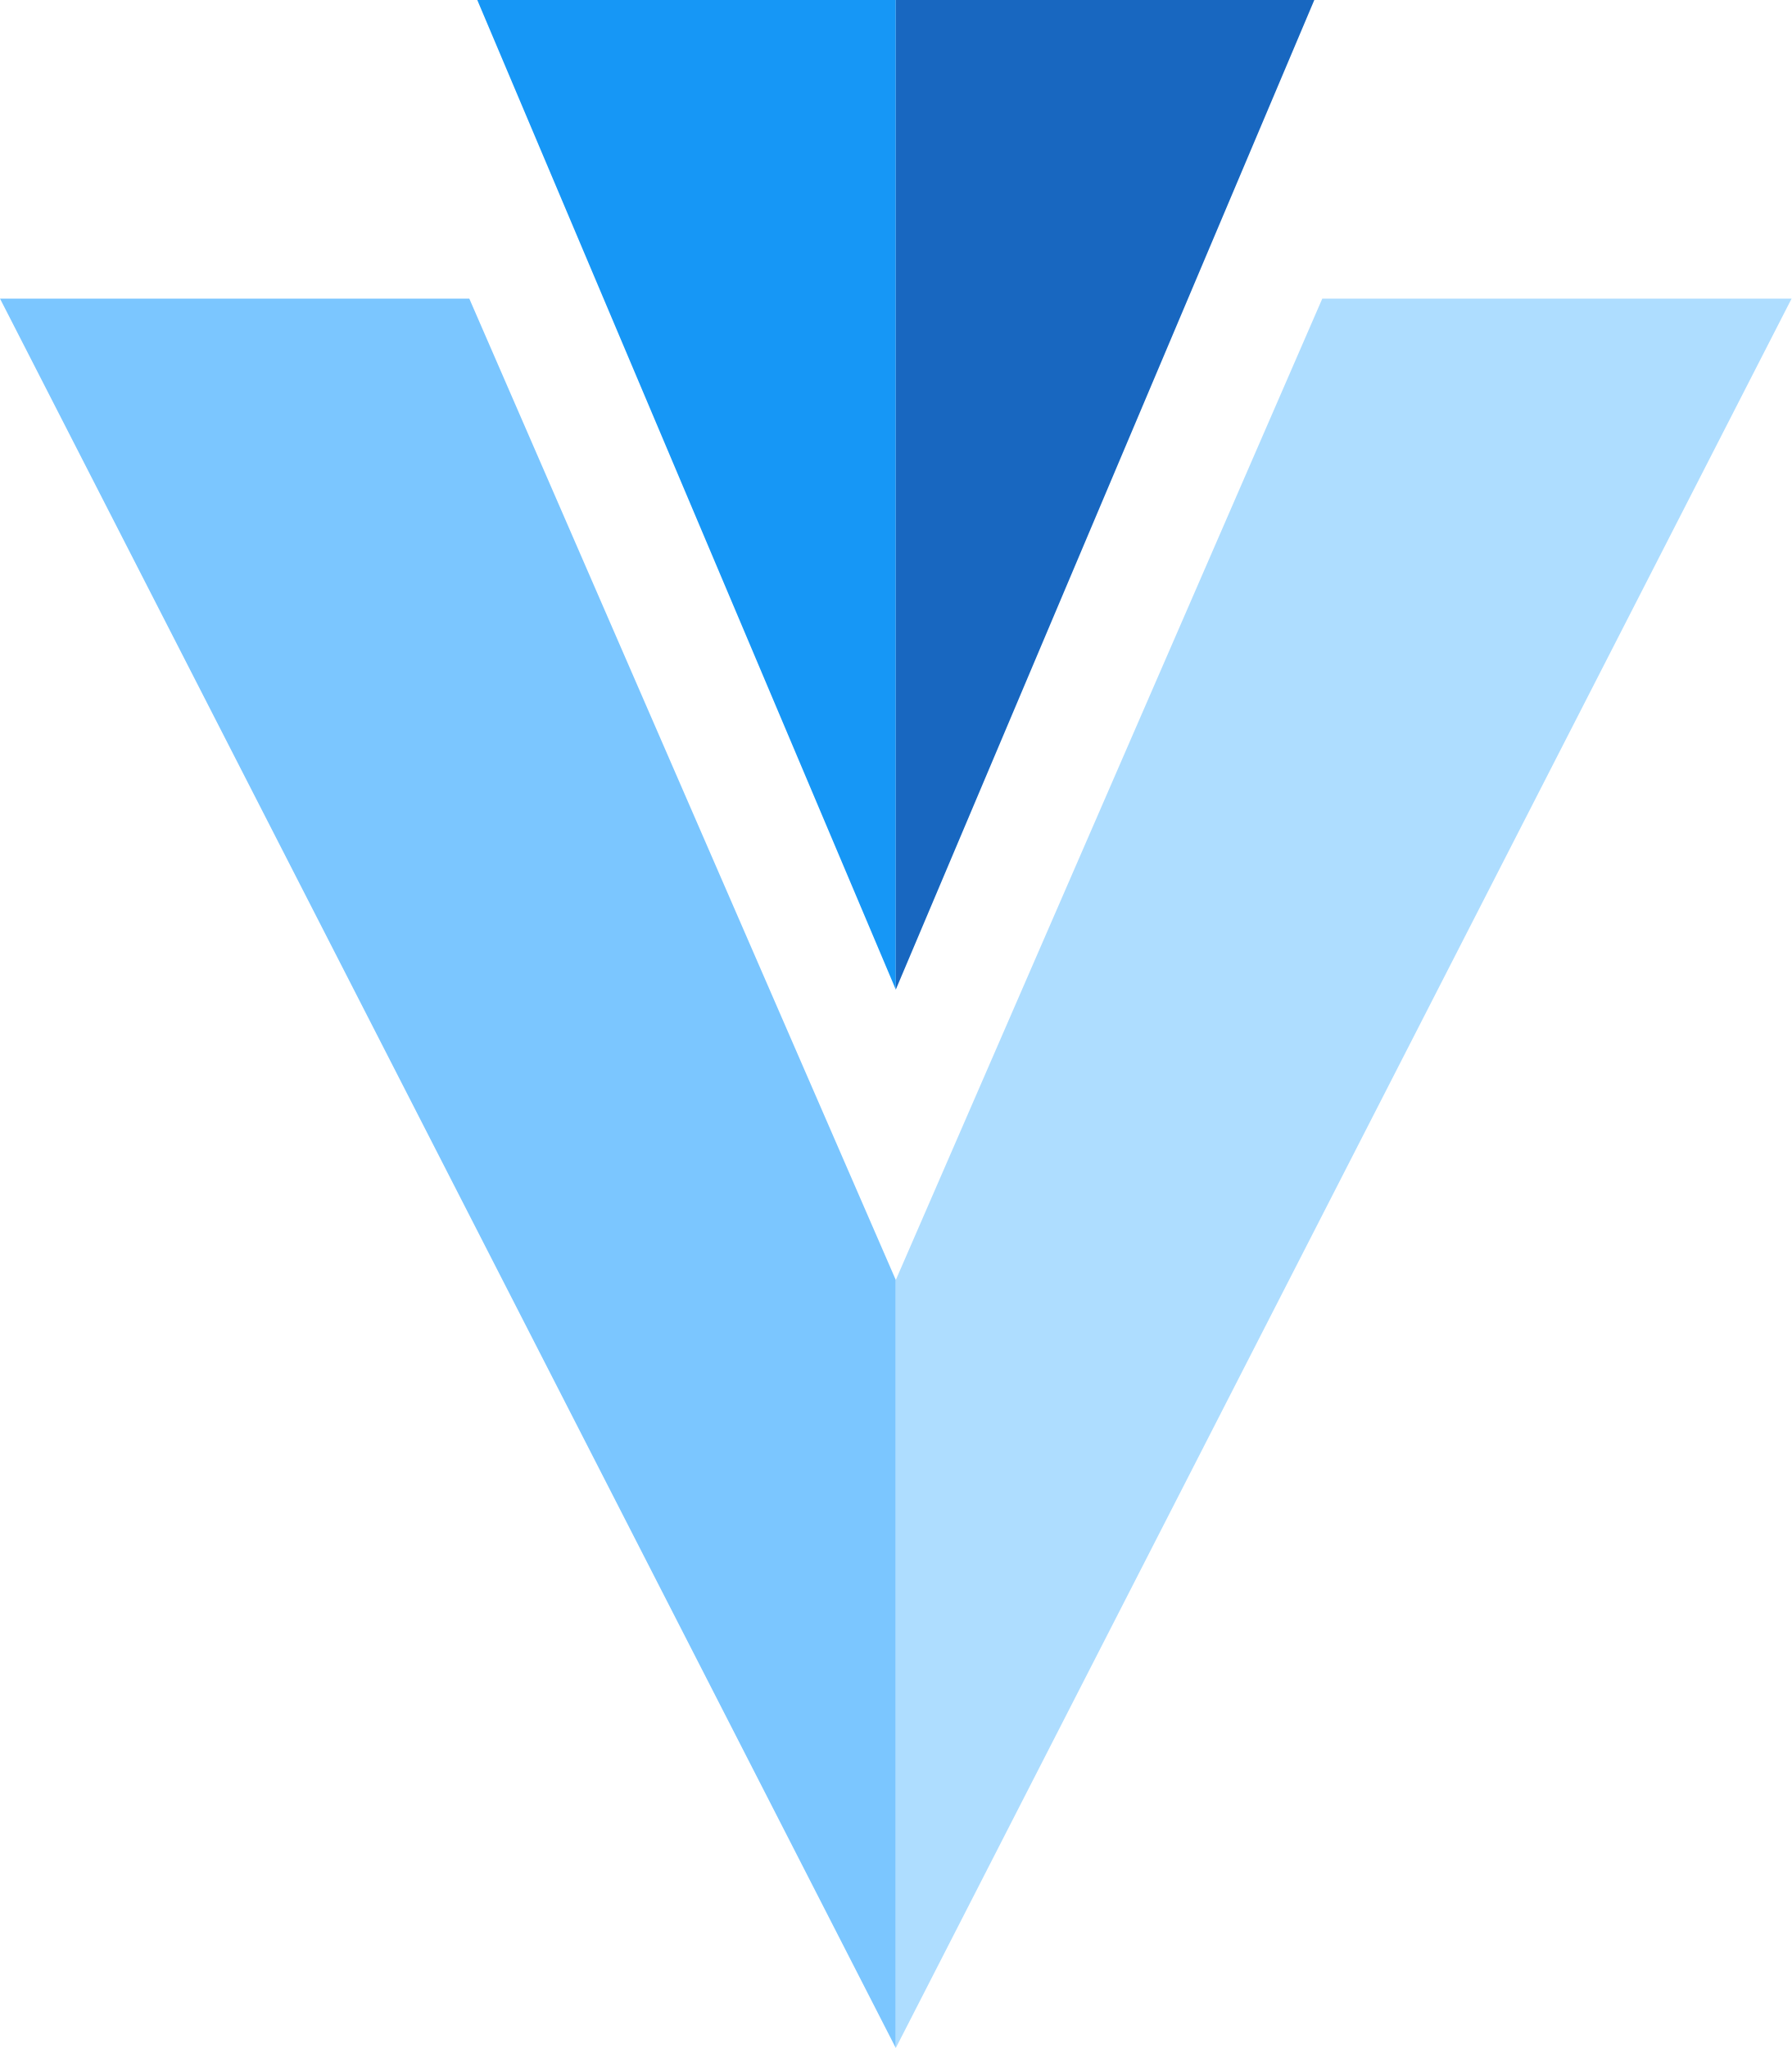
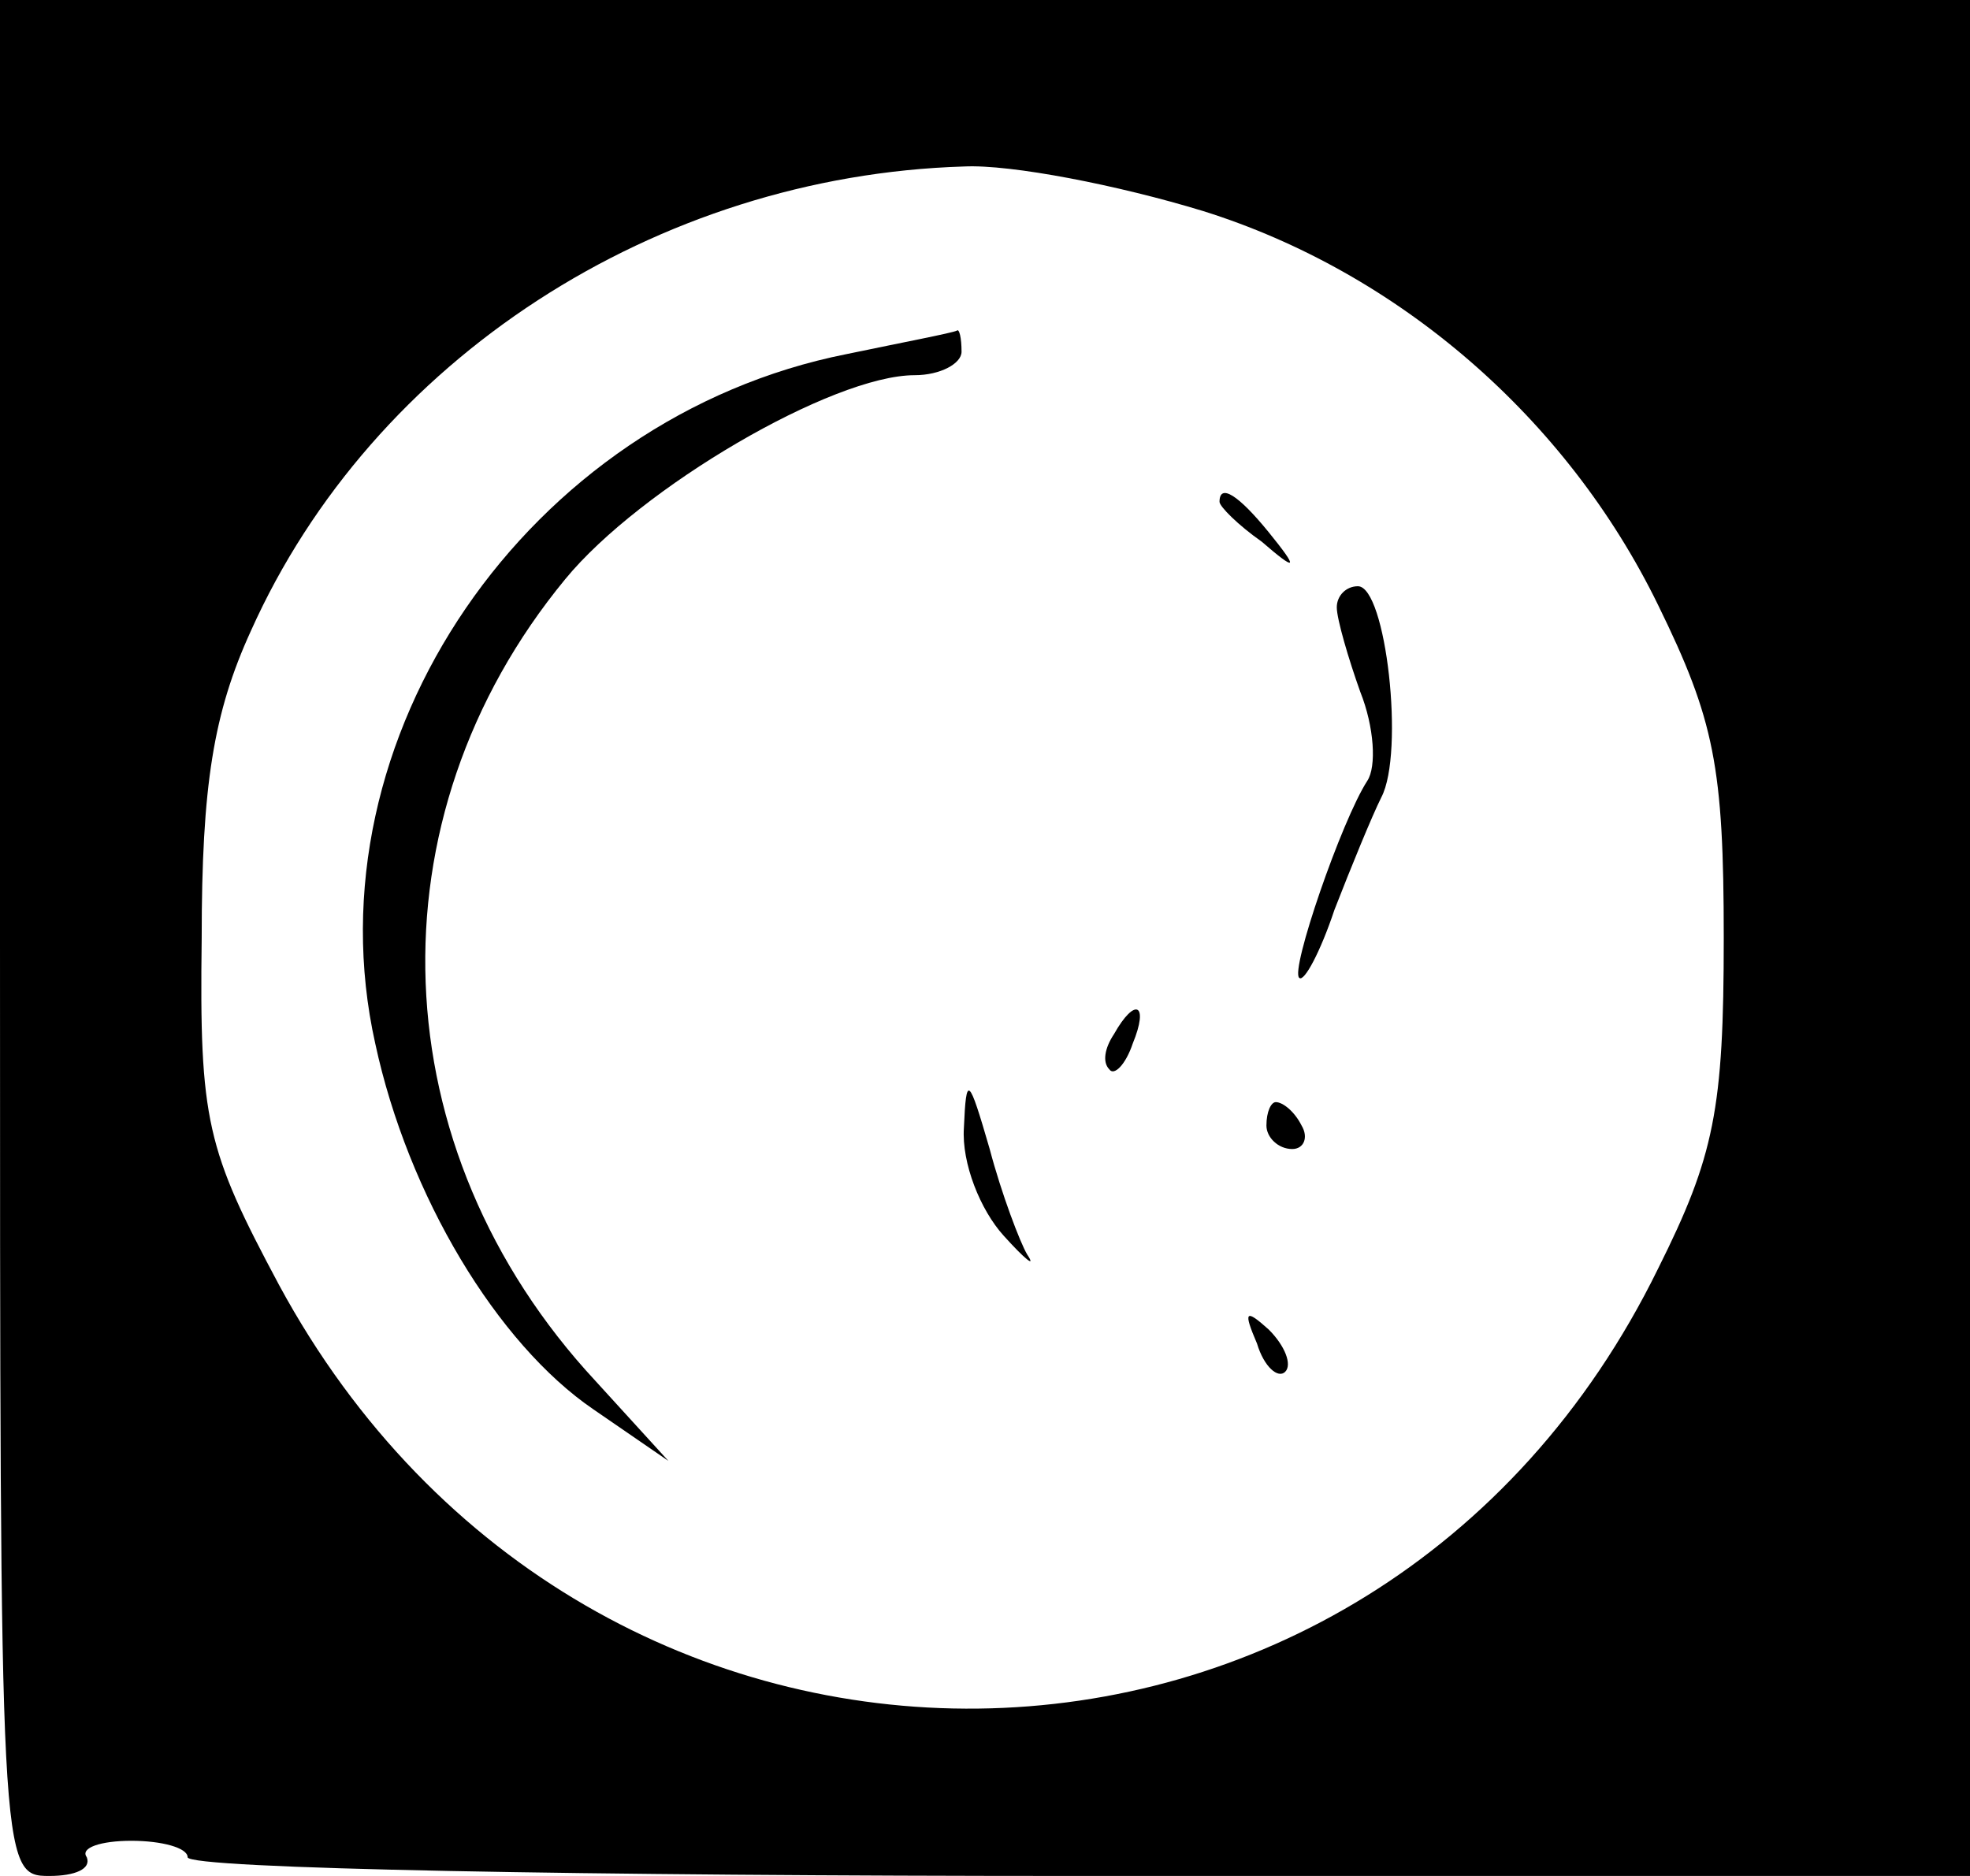
- <svg xmlns="http://www.w3.org/2000/svg" id="Layer_1" data-name="Layer 1" viewBox="0 0 87.5 100">
-   <defs>
-     <style>.cls-1{fill:#1697f6;}.cls-2{fill:#7bc6ff;}.cls-3{fill:#1867c0;}.cls-4{fill:#aeddff;}</style>
-   </defs>
-   <polyline class="cls-1" points="43.75 0 23.31 0 43.75 48.32" />
-   <polygon class="cls-2" points="43.75 62.5 43.75 100 0 14.58 22.92 14.58 43.75 62.5" />
-   <polyline class="cls-3" points="43.75 0 64.19 0 43.75 48.32" />
-   <polygon class="cls-4" points="64.58 14.58 87.5 14.58 43.75 100 43.75 62.5 64.58 14.58" />
+ <svg xmlns="http://www.w3.org/2000/svg" version="1.0" width="84pt" height="80pt" viewBox="0 0 84 80" preserveAspectRatio="xMidYMid meet">
+   <g transform="translate(0,80) scale(0.1,-0.1)" fill="#000000" stroke="none">
+     <path d="M0 400 c0 -397 0 -400 21 -400 11 0 18 3 16 8 -3 4 6 7 19 7 13 0 24 -3 24 -7 0 -5 171 -8 380 -8 l380 0 0 400 0 400 -420 0 -420 0 0 -400z m513 310 c83 -26 155 -88 194 -168 24 -49 28 -69 28 -142 0 -73 -4 -93 -28 -141 -121 -247 -456 -251 -588 -7 -31 58 -34 70 -33 148 0 65 5 96 21 131 52 116 173 194 304 198 20 1 66 -8 102 -19z" />
+     <path d="M361 649 c-136 -27 -230 -164 -201 -294 14 -65 52 -128 93 -156 l32 -22 -31 34 c-92 99 -97 240 -13 342 32 39 114 87 149 87 11 0 20 5 20 10 0 6 -1 10 -2 9 -2 -1 -23 -5 -47 -10z" />
+     <path d="M520 586 c0 -2 8 -10 18 -17 15 -13 16 -12 3 4 -13 16 -21 21 -21 13z" />
+     <path d="M570 541 c0 -5 5 -22 10 -36 6 -15 7 -32 3 -38 -11 -17 -33 -81 -29 -84 2 -2 9 11 15 29 7 18 16 40 20 48 10 19 2 90 -10 90 -5 0 -9 -4 -9 -9z" />
+     <path d="M475 359 c-4 -6 -5 -12 -2 -15 2 -3 7 2 10 11 7 17 1 20 -8 4z" />
+     <path d="M411 319 c-1 -15 7 -35 17 -46 9 -10 14 -14 10 -8 -3 5 -11 26 -16 45 -9 31 -10 32 -11 9z" />
+     <path d="M540 320 c0 -5 5 -10 11 -10 5 0 7 5 4 10 -3 6 -8 10 -11 10 -2 0 -4 -4 -4 -10z" />
+     <path d="M536 227 c3 -10 9 -15 12 -12 3 3 0 11 -7 18 -10 9 -11 8 -5 -6z" />
+   </g>
</svg>
